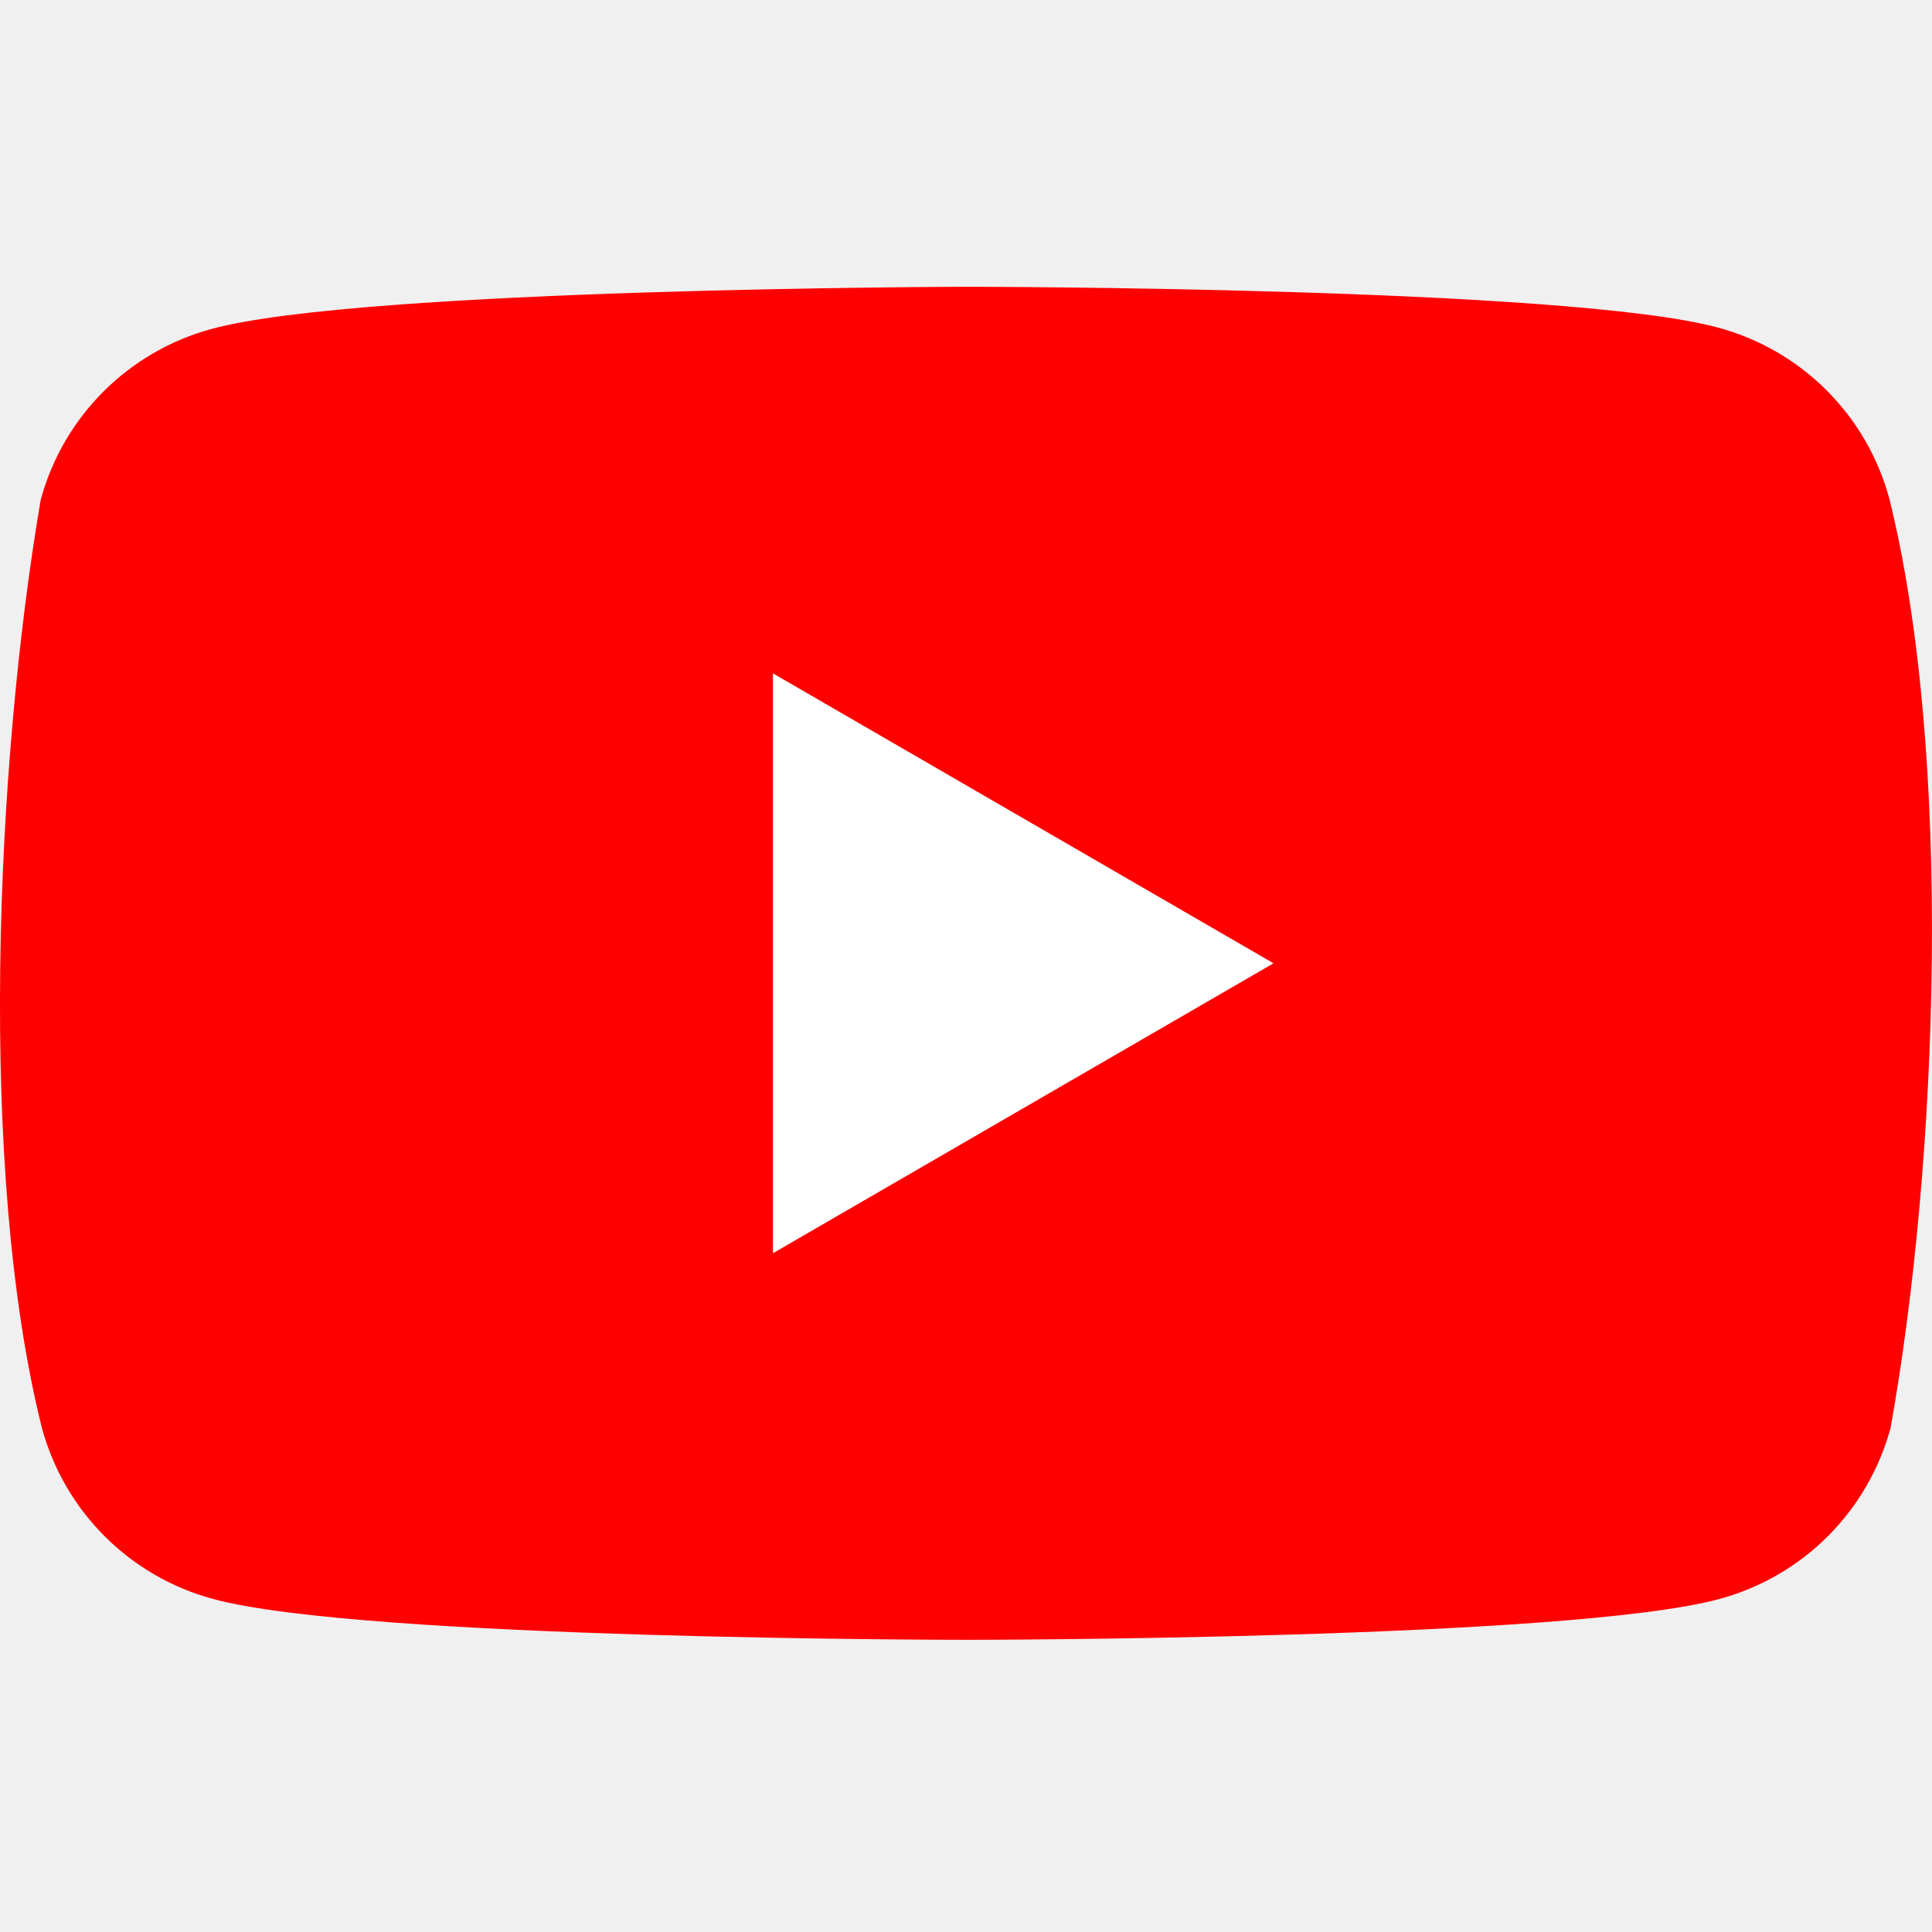
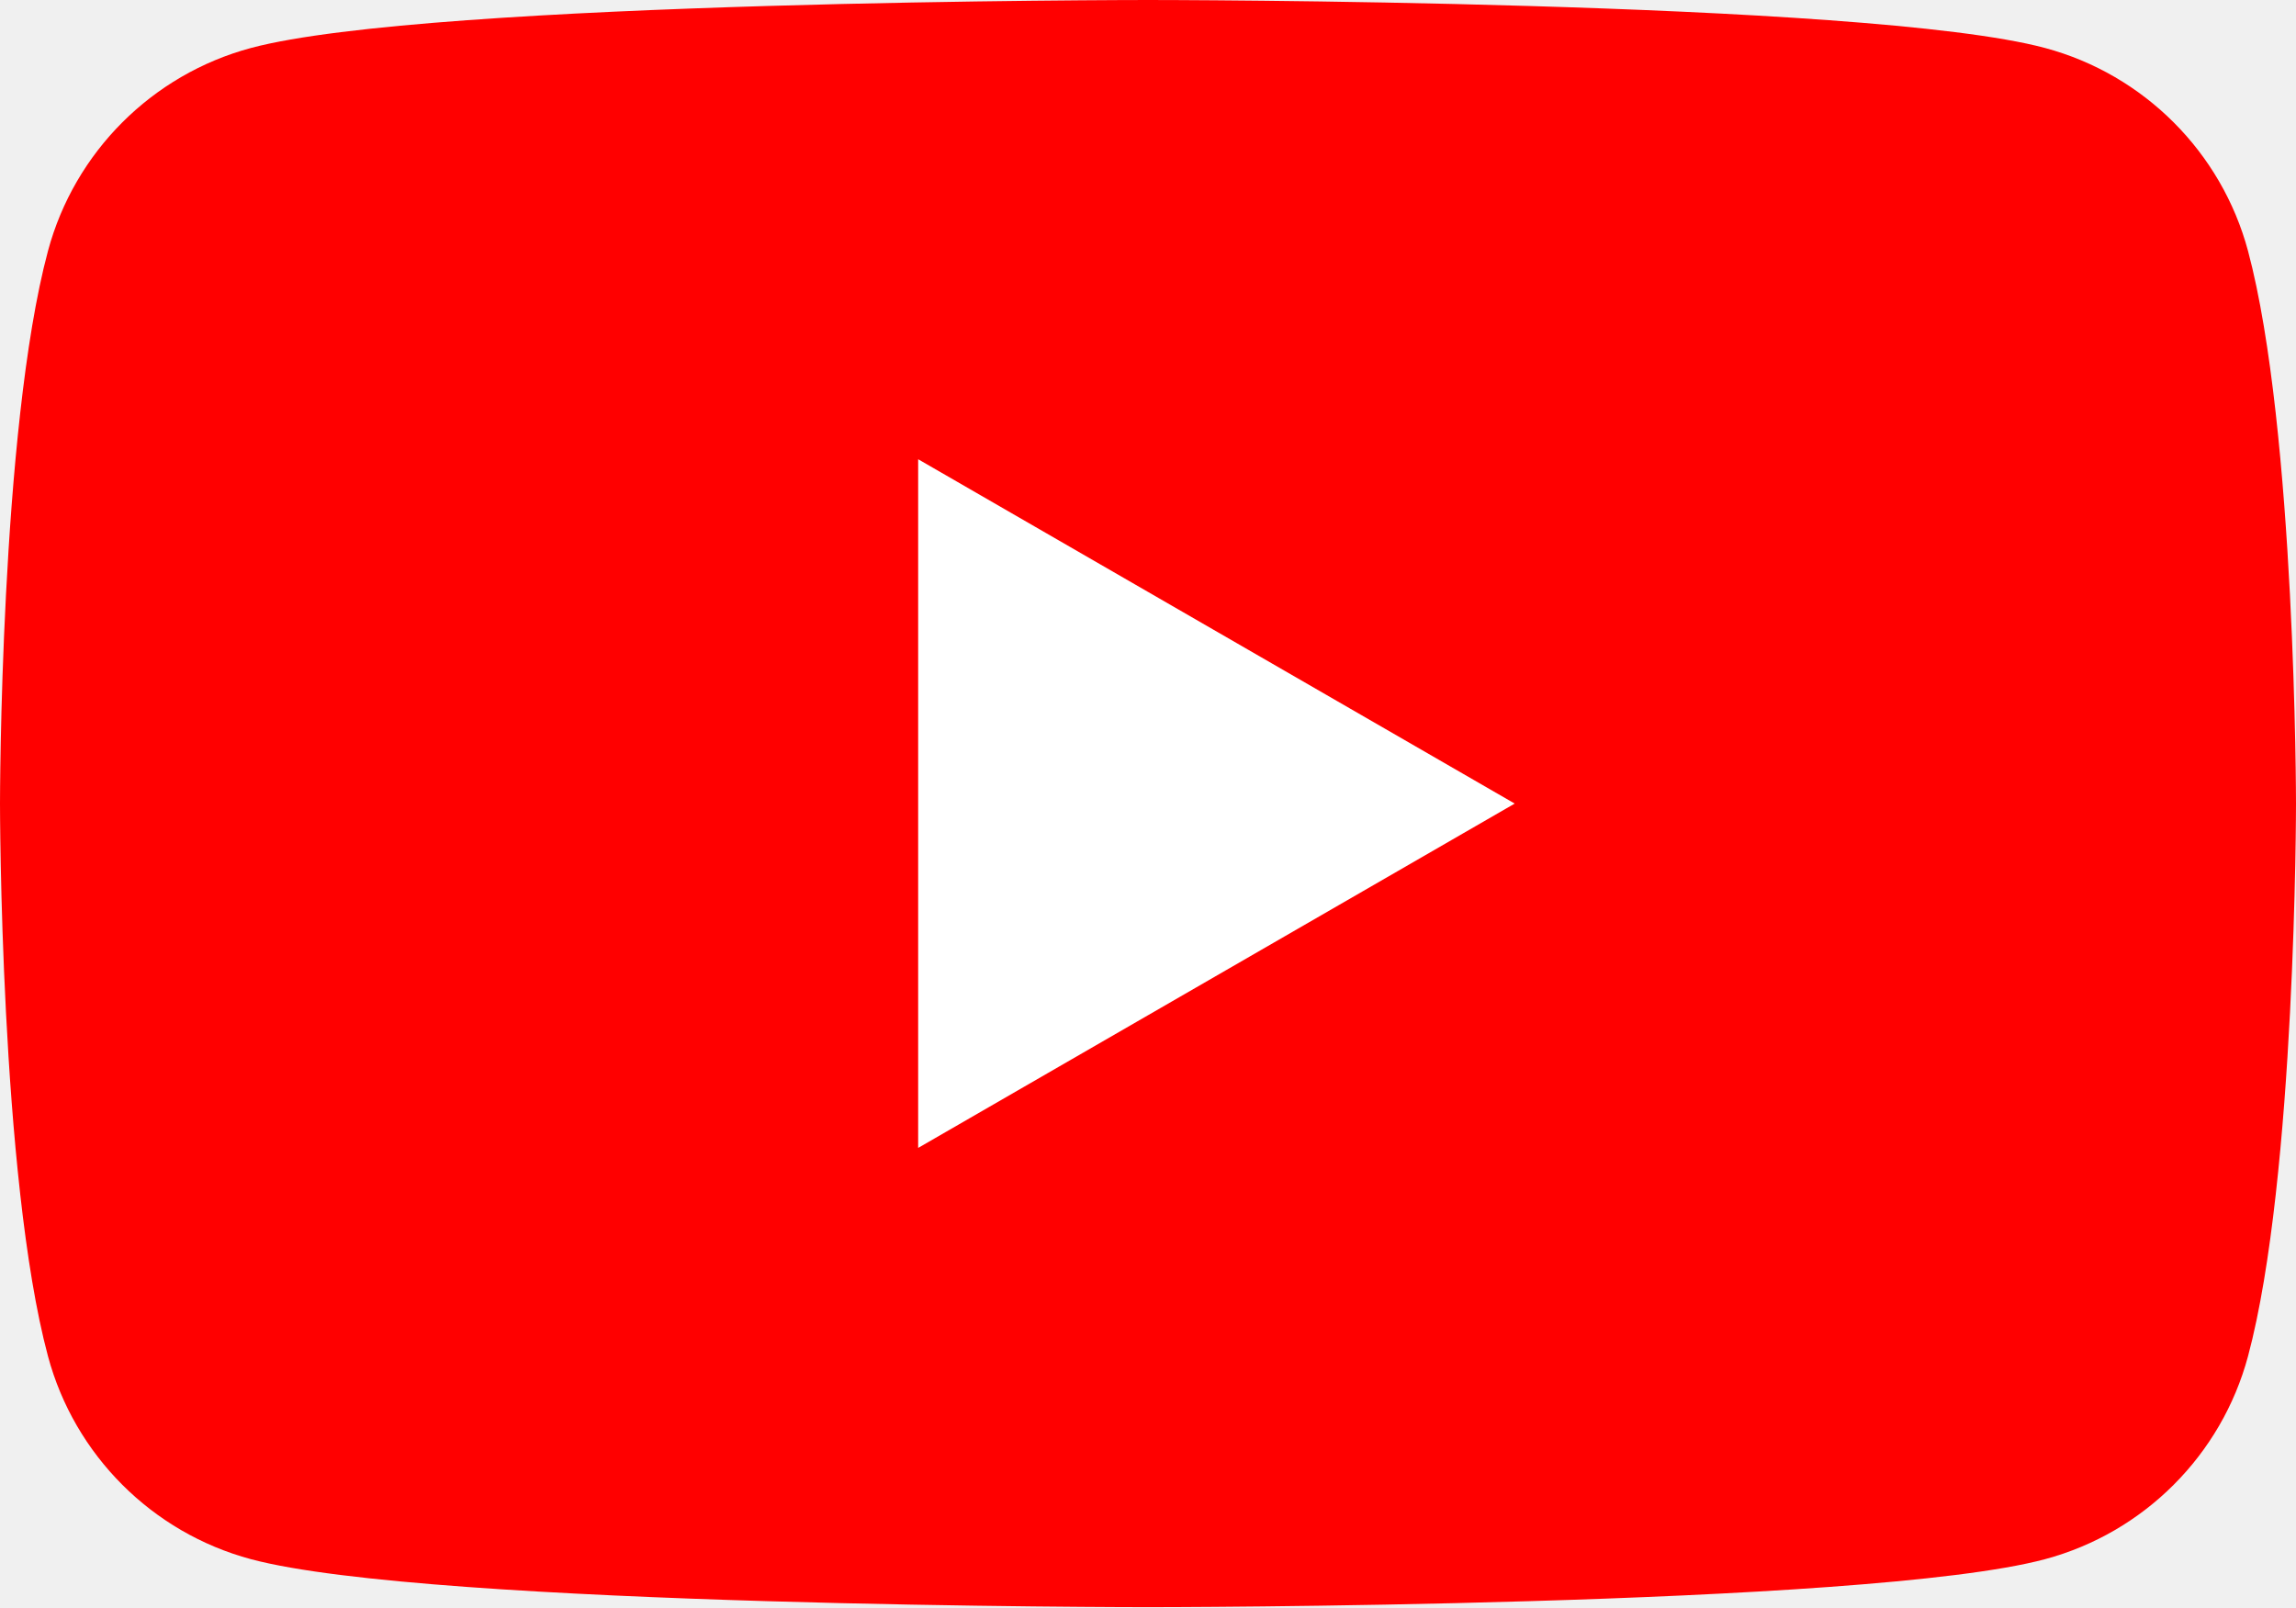
- <svg xmlns="http://www.w3.org/2000/svg" width="800px" height="800px" viewBox="0 -38 256 256" version="1.1" preserveAspectRatio="xMidYMid">
-   <g>
-     <path d="M250.346,28.075 C247.358,17.032 238.732,8.406 227.689,5.418 C207.824,0 127.868,0 127.868,0 C127.868,0 47.913,0.164 28.047,5.582 C17.005,8.57 8.379,17.196 5.39,28.239 C-0.619,63.537 -2.95,117.323 5.555,151.209 C8.543,162.252 17.169,170.878 28.211,173.866 C48.077,179.284 128.033,179.284 128.033,179.284 C128.033,179.284 207.988,179.284 227.854,173.866 C238.896,170.878 247.522,162.252 250.51,151.209 C256.848,115.861 258.801,62.109 250.346,28.075 Z" fill="#FF0000">
- 
- </path>
-     <polygon fill="#FFFFFF" points="102.421 128.06 168.749 89.642 102.421 51.224">
- 
- </polygon>
-   </g>
+ <svg xmlns="http://www.w3.org/2000/svg" class="external-icon" viewBox="0 0 28.57  20" focusable="false" style="pointer-events: none; display: block; width: 100%; height: 100%;">
+   <svg viewBox="0 0 28.57 20" preserveAspectRatio="xMidYMid meet">
+     <g>
+       <path d="M27.973 3.123C27.643 1.893 26.677 0.927 25.447 0.597C23.22 2.24288e-07 14.285 0 14.285 0C14.285 0 5.35 2.24288e-07 3.123 0.597C1.893 0.927 0.927 1.893 0.597 3.123C2.24288e-07 5.35 0 10 0 10C0 10 2.24288e-07 14.65 0.597 16.877C0.927 18.107 1.893 19.073 3.123 19.403C5.35 20 14.285 20 14.285 20C14.285 20 23.22 20 25.447 19.403C26.677 19.073 27.643 18.107 27.973 16.877C28.57 14.65 28.57 10 28.57 10C28.57 10 28.568 5.35 27.973 3.123Z" fill="#FF0000" />
+       <path d="M11.425 14.285L18.848 10L11.425 5.715V14.285Z" fill="white" />
+     </g>
+   </svg>
</svg>
